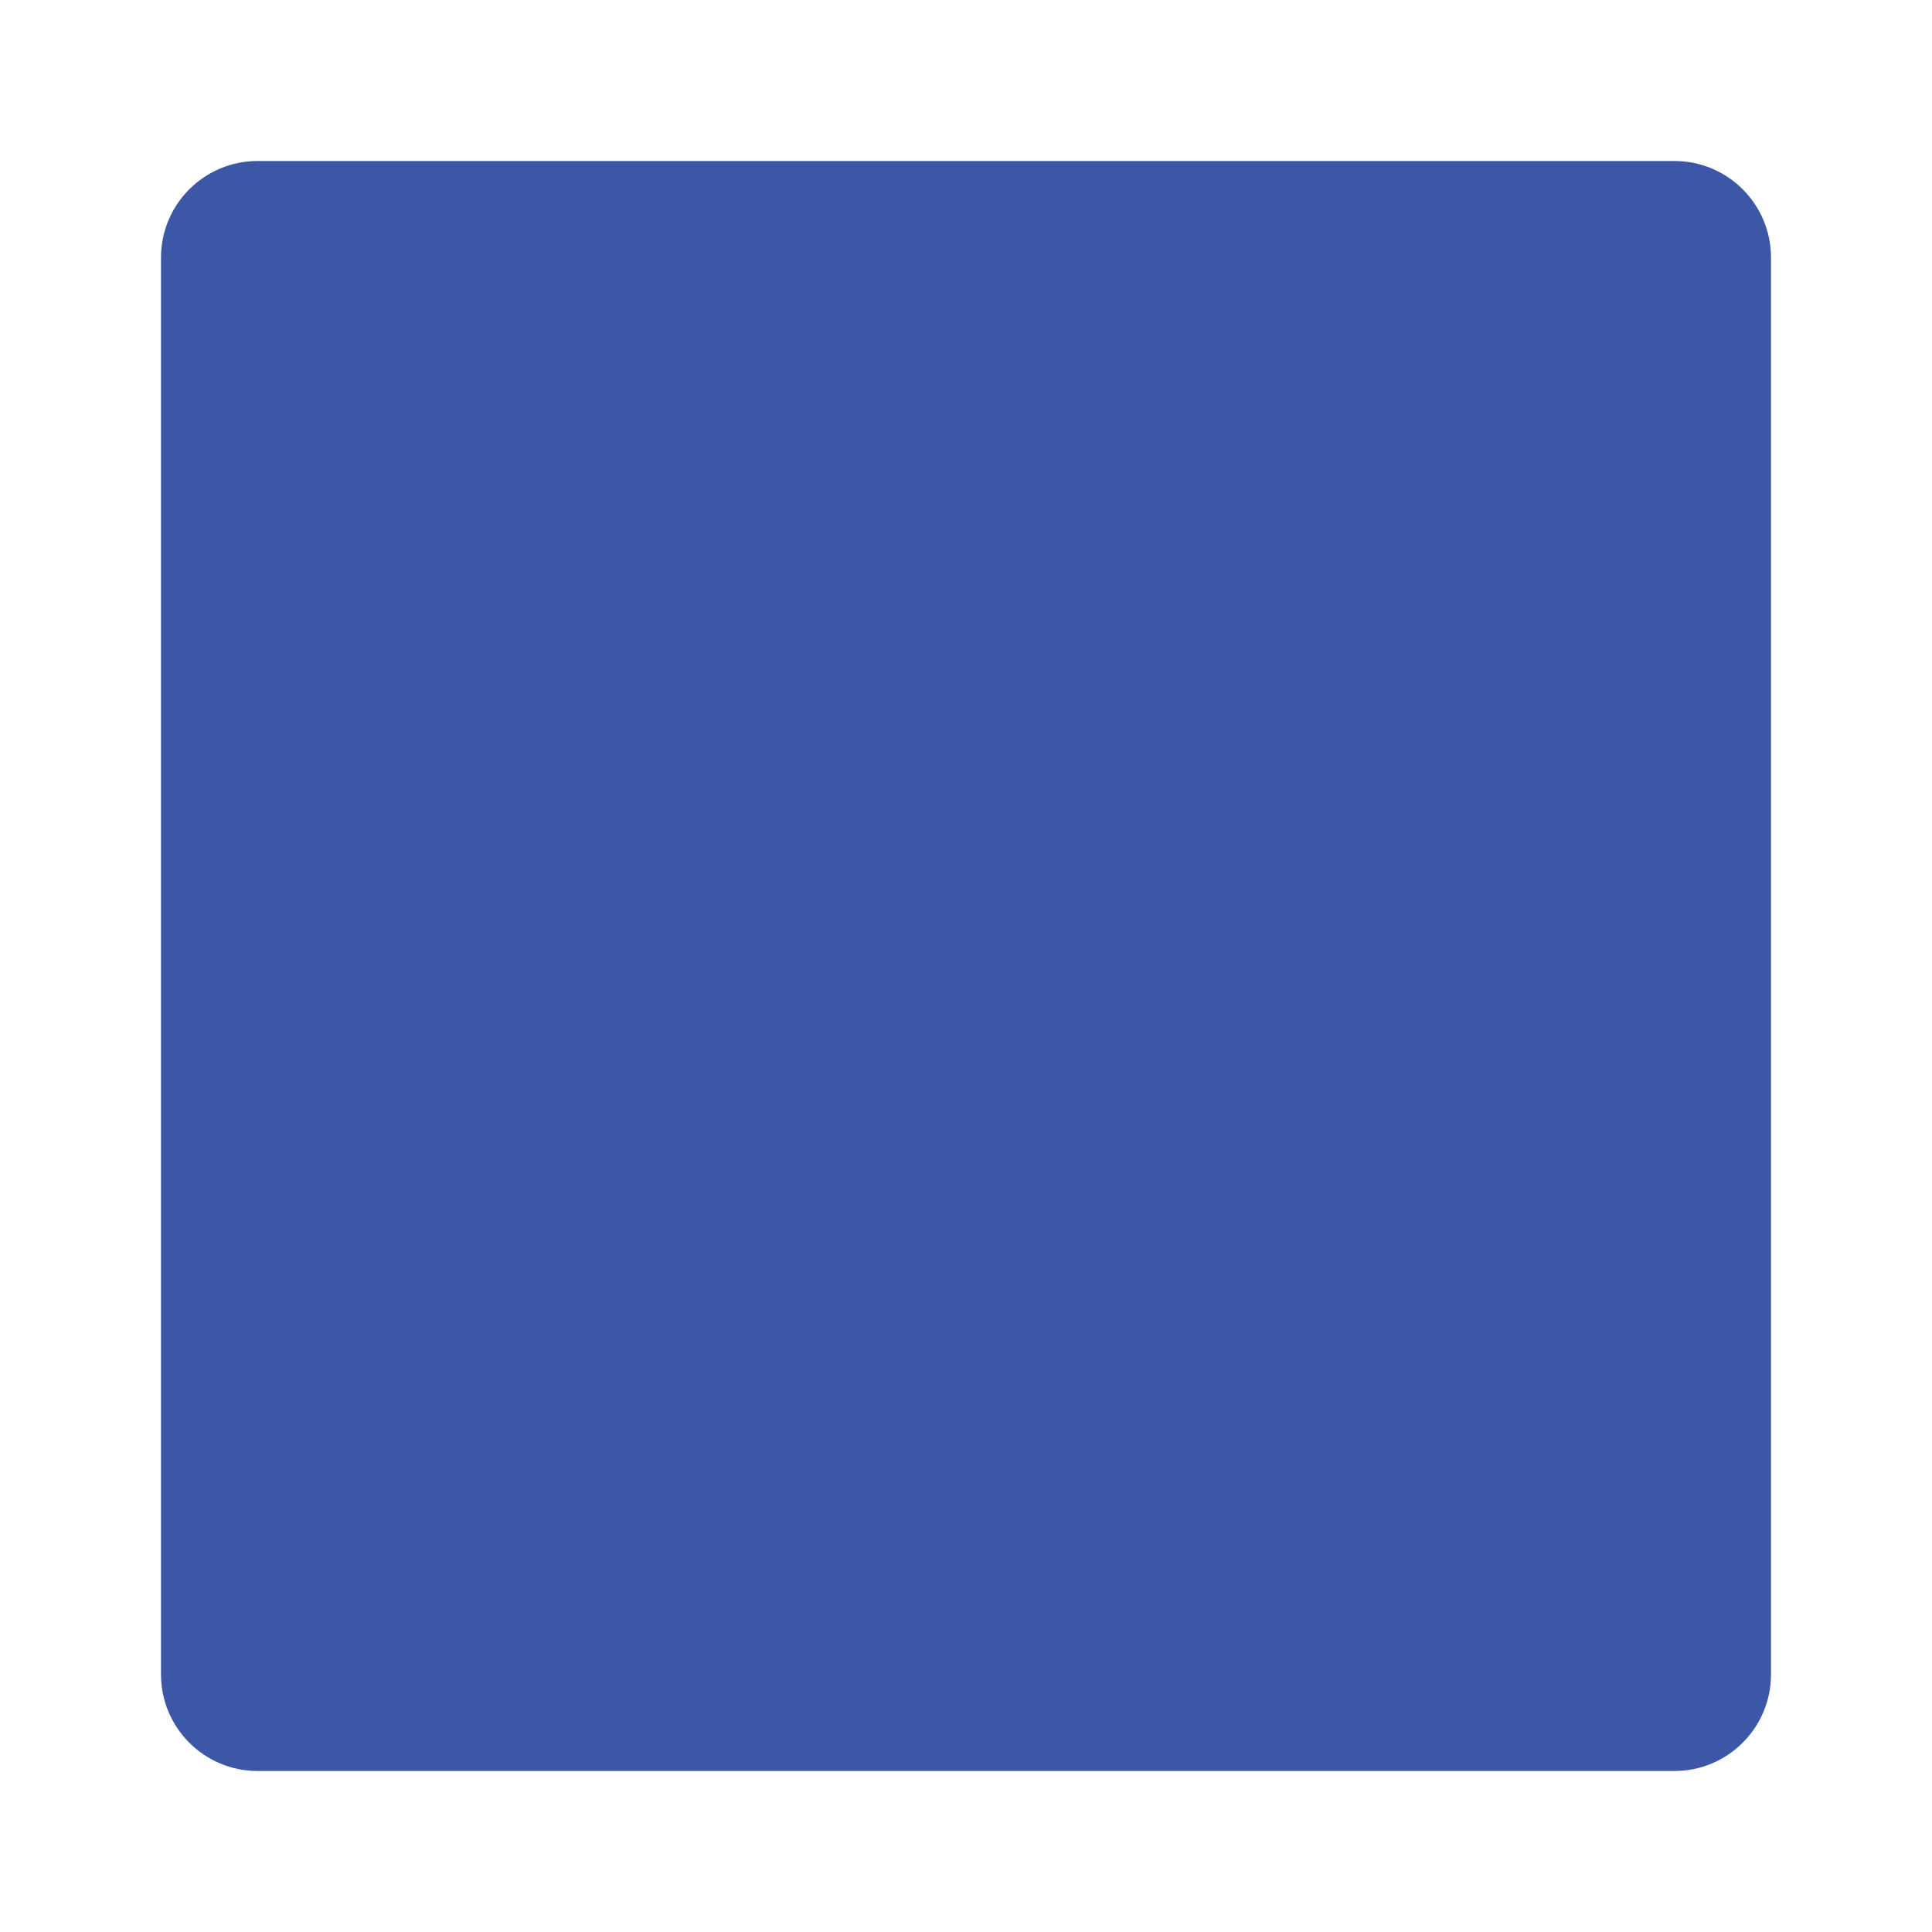
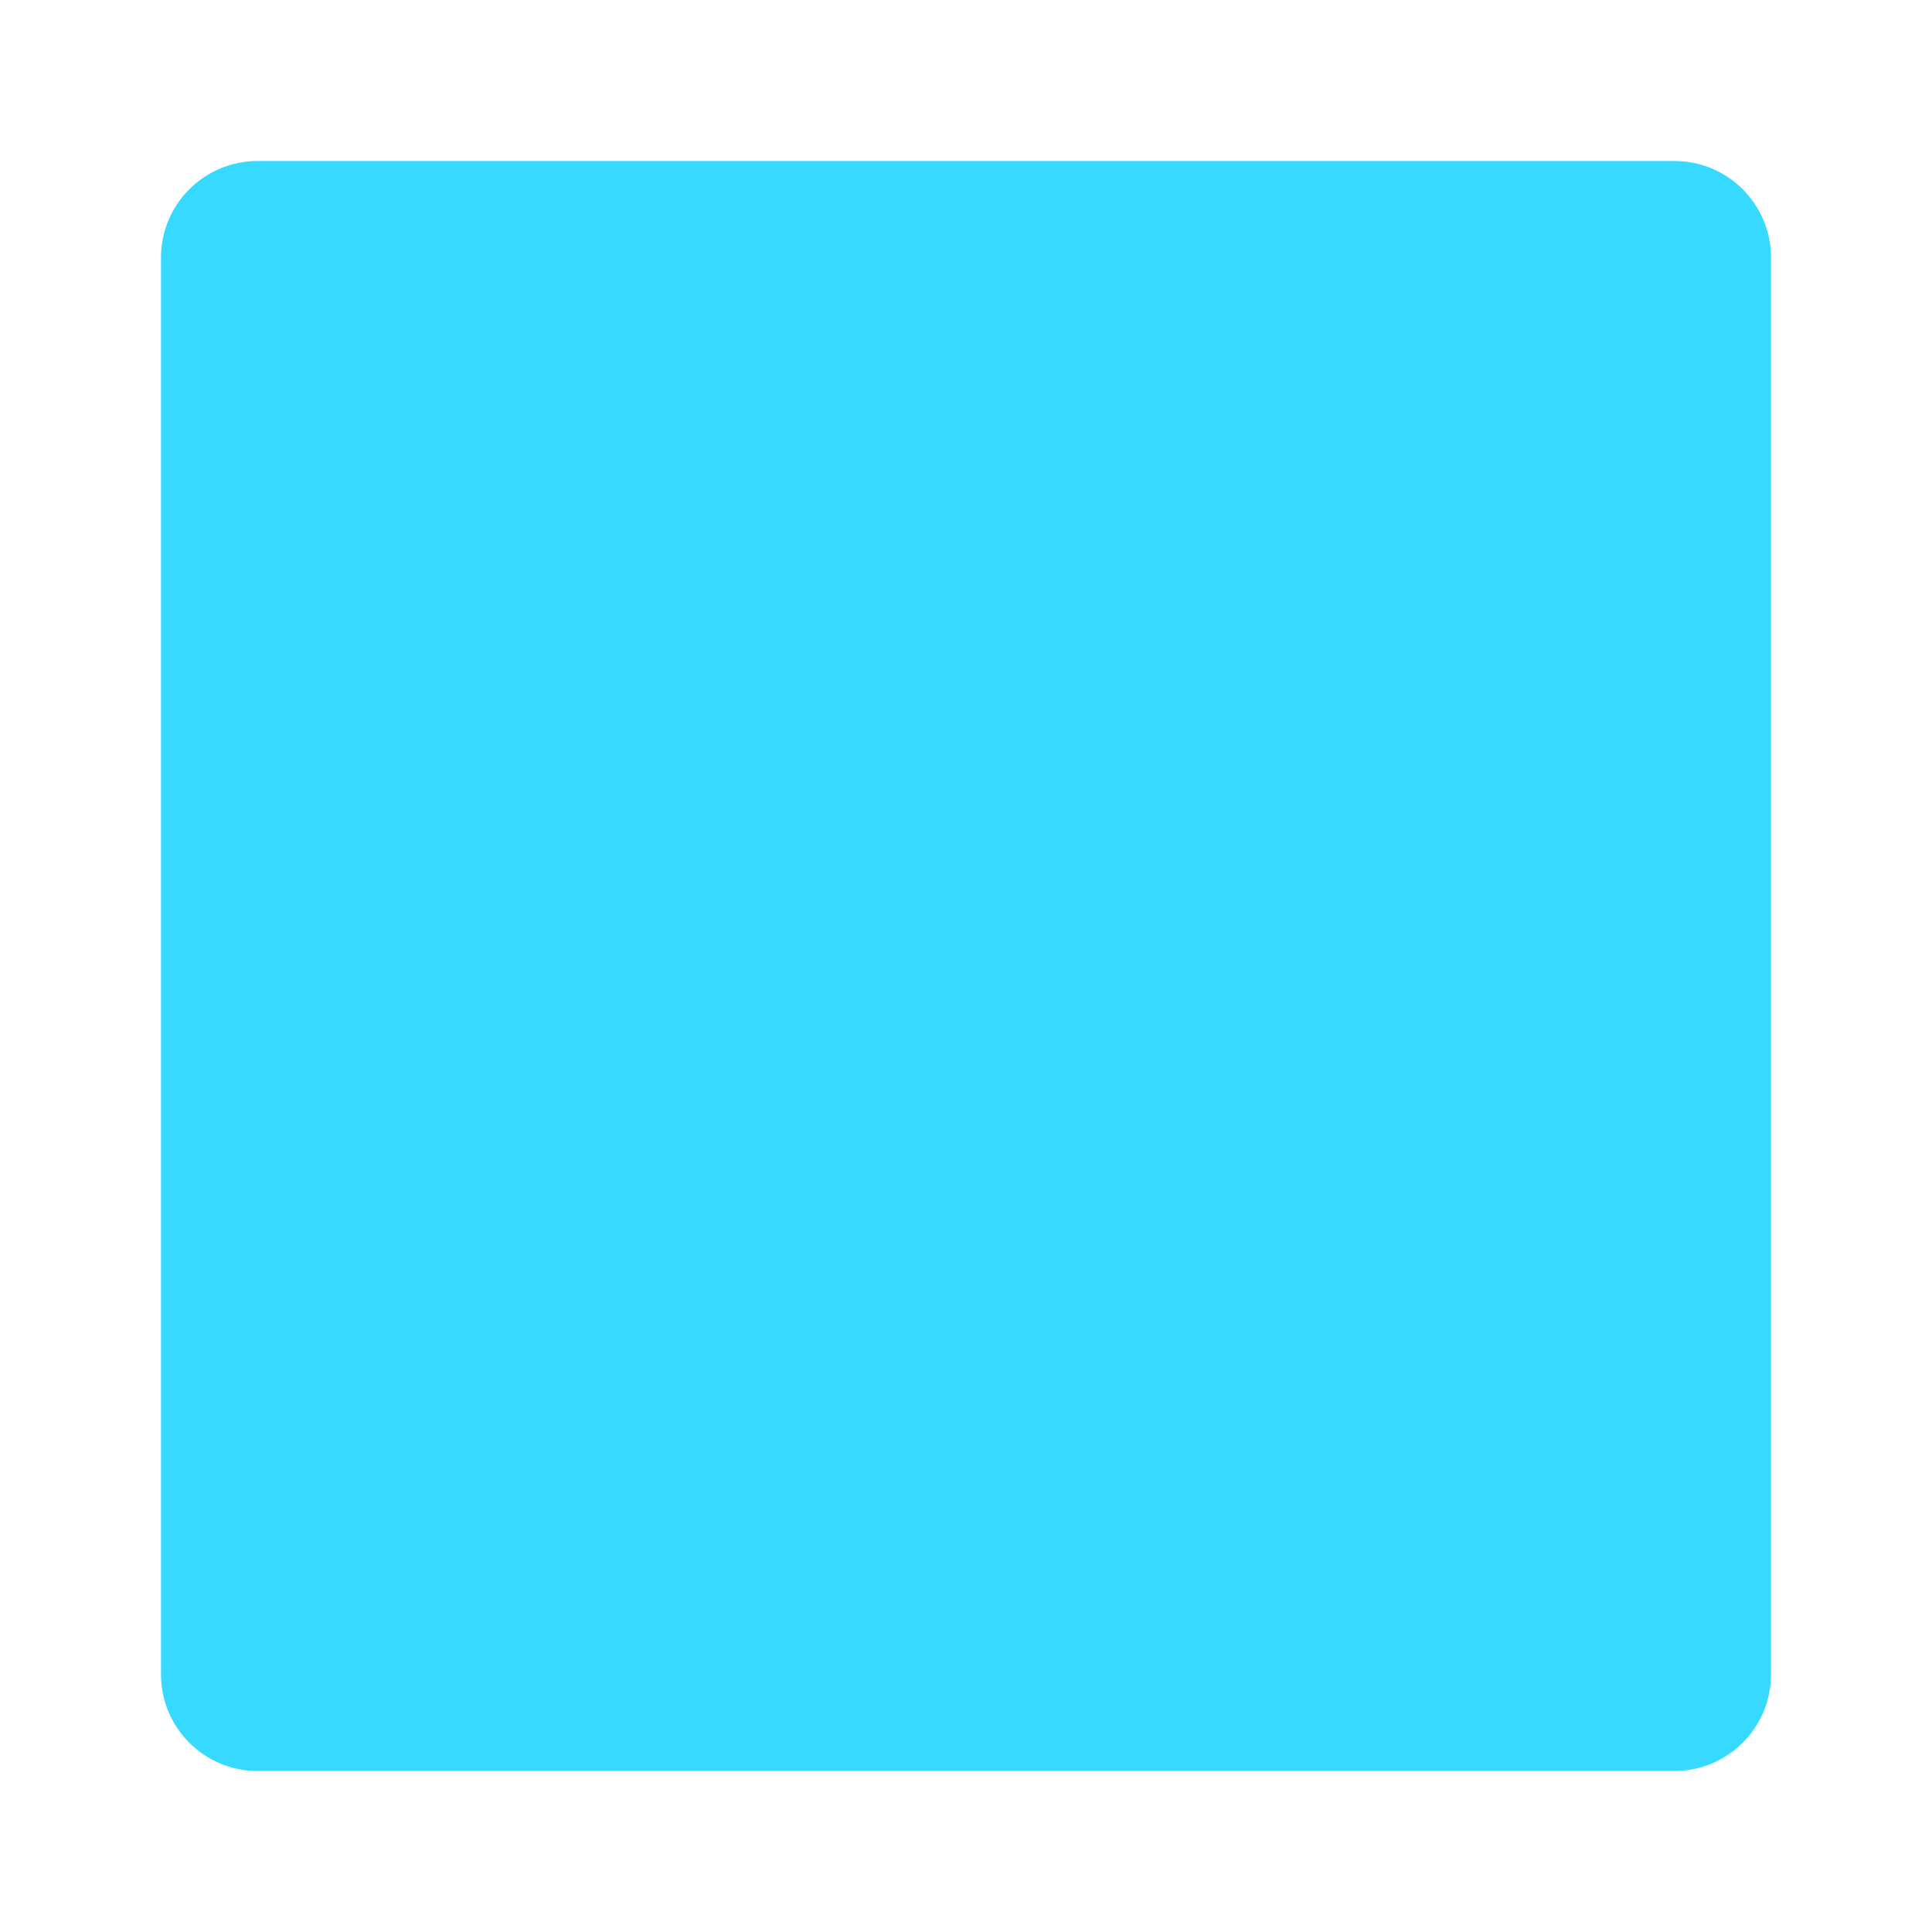
<svg xmlns="http://www.w3.org/2000/svg" id="Layer_1" data-name="Layer 1" viewBox="0 0 60 60">
  <defs>
    <style>
      .cls-1 {
-         fill: #3d57a7;
+         fill: #36d9ff;
        stroke-width: 0px;
      }
    </style>
  </defs>
  <rect class="cls-1" x="5" y="5" width="50" height="50" rx="3" ry="3" />
</svg>
